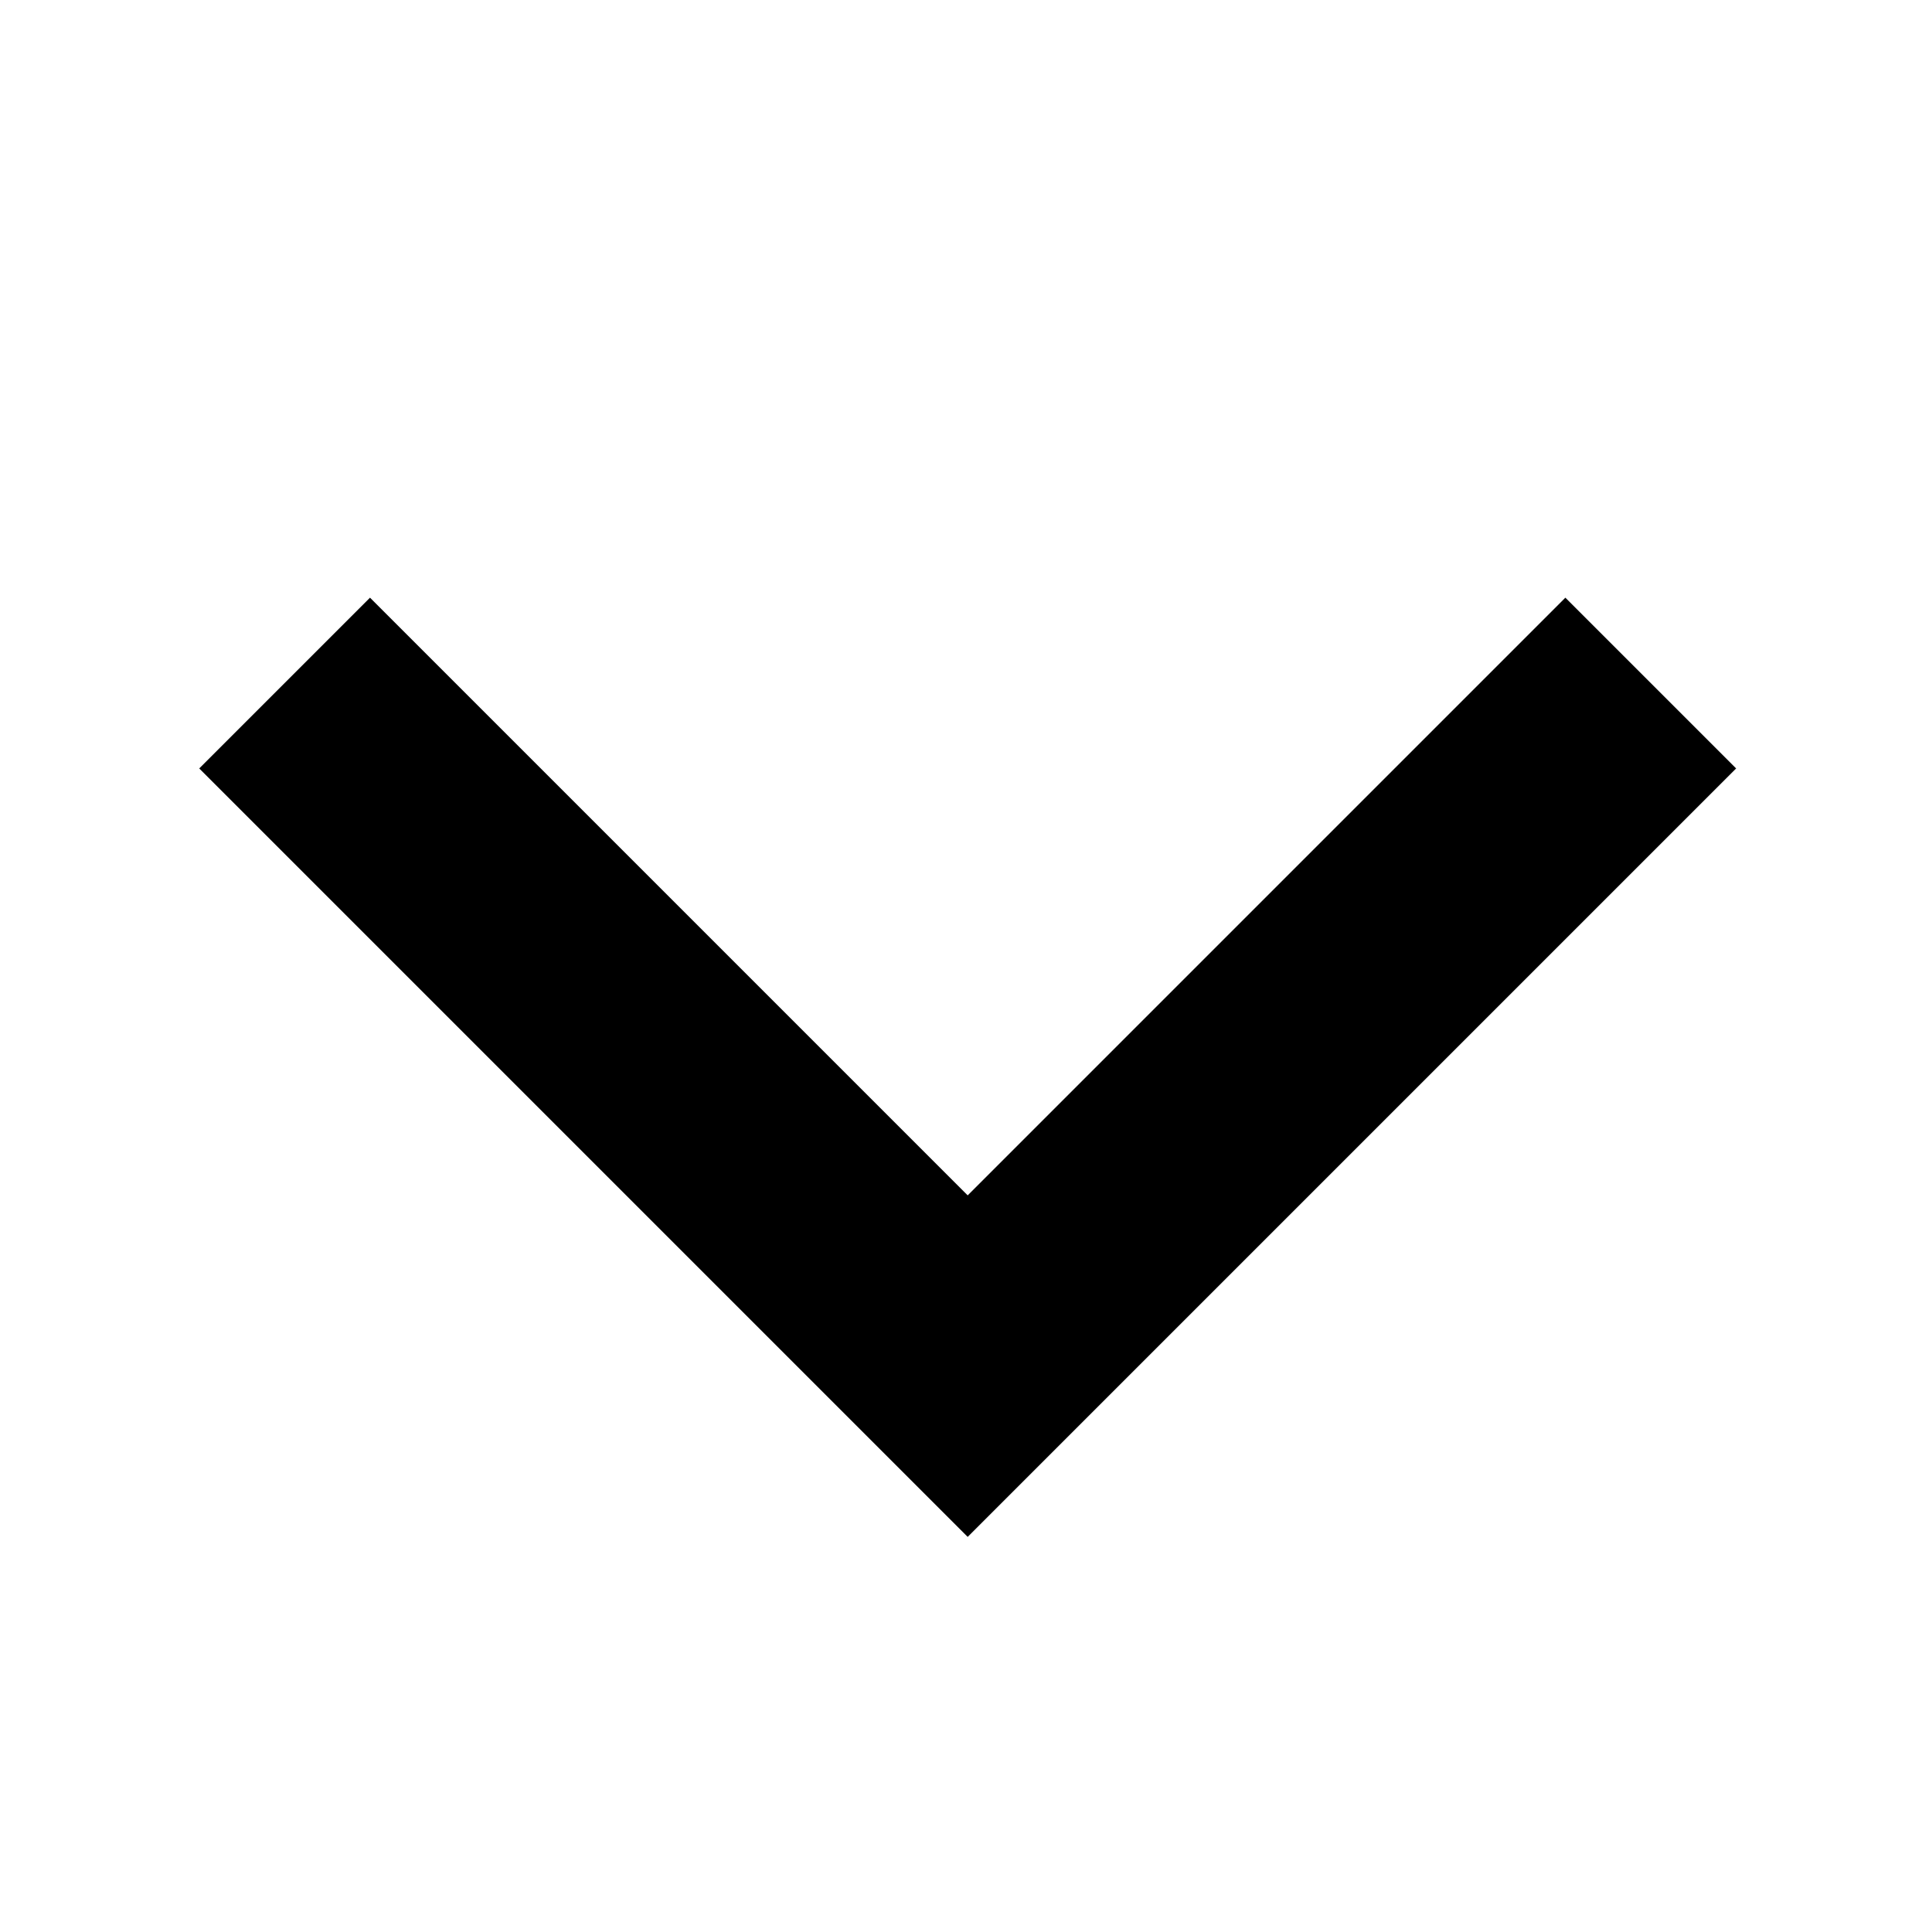
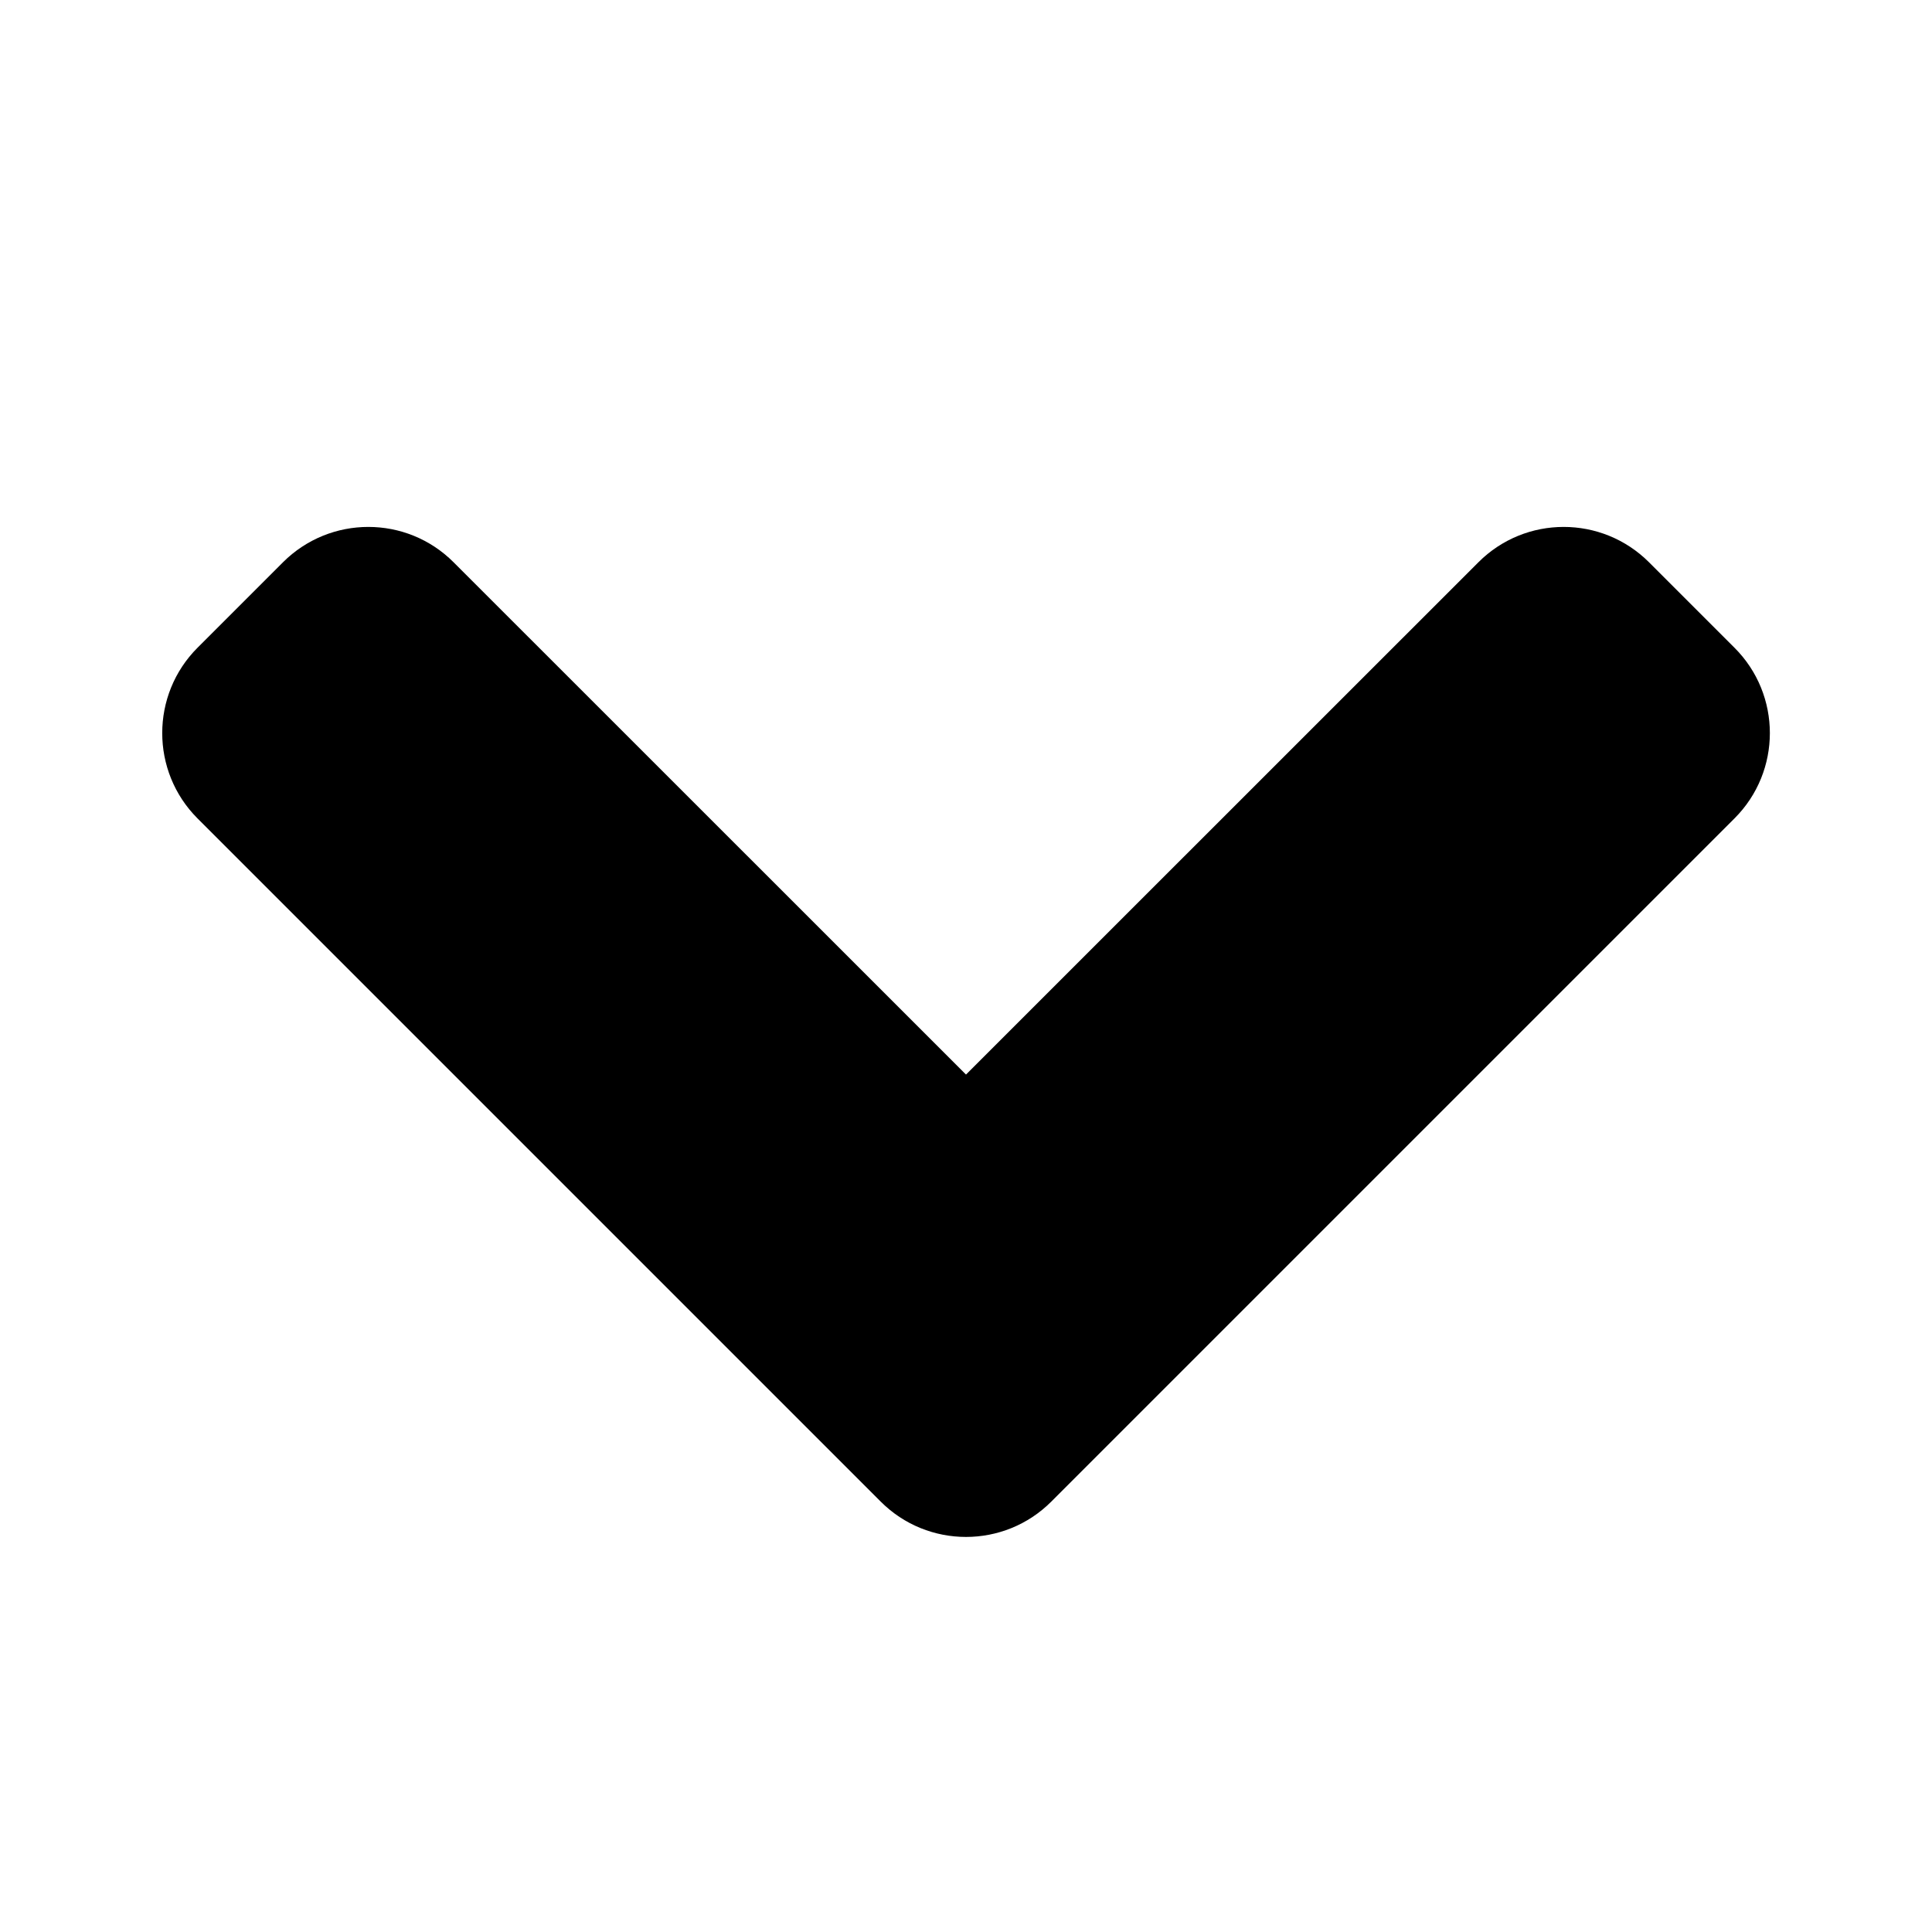
- <svg xmlns="http://www.w3.org/2000/svg" width="16px" height="16px" viewBox="0 0 16 16" version="1.1">
-   <g id="ChevronDown-Copy" stroke="none" stroke-width="1" fill="none" fill-rule="evenodd">
-     <path d="M5.514,1.864 L12.514,1.864 L12.514,3.864 L5.514,3.864 L5.514,10.864 L3.514,10.864 L3.514,1.864 L5.514,1.864 Z" id="Combined-Shape" fill="#000000" transform="translate(8.013961, 6.363961) rotate(225) translate(-8.013961, -6.363961) " />
-   </g>
+ <svg xmlns="http://www.w3.org/2000/svg" width="16" height="16" viewBox="0 0 16 16" fill="none">
+   <path fill-rule="evenodd" clip-rule="evenodd" d="M1.636 5.364C1.246 5.754 1.246 6.388 1.636 6.778L6.586 11.728L7.293 12.435C7.683 12.826 8.317 12.826 8.707 12.435L9.414 11.728L14.364 6.778C14.755 6.388 14.755 5.754 14.364 5.364L13.657 4.657C13.266 4.266 12.633 4.266 12.243 4.657L8 8.899L3.757 4.657C3.367 4.266 2.734 4.266 2.343 4.657L1.636 5.364Z" fill="#000000" />
</svg>
